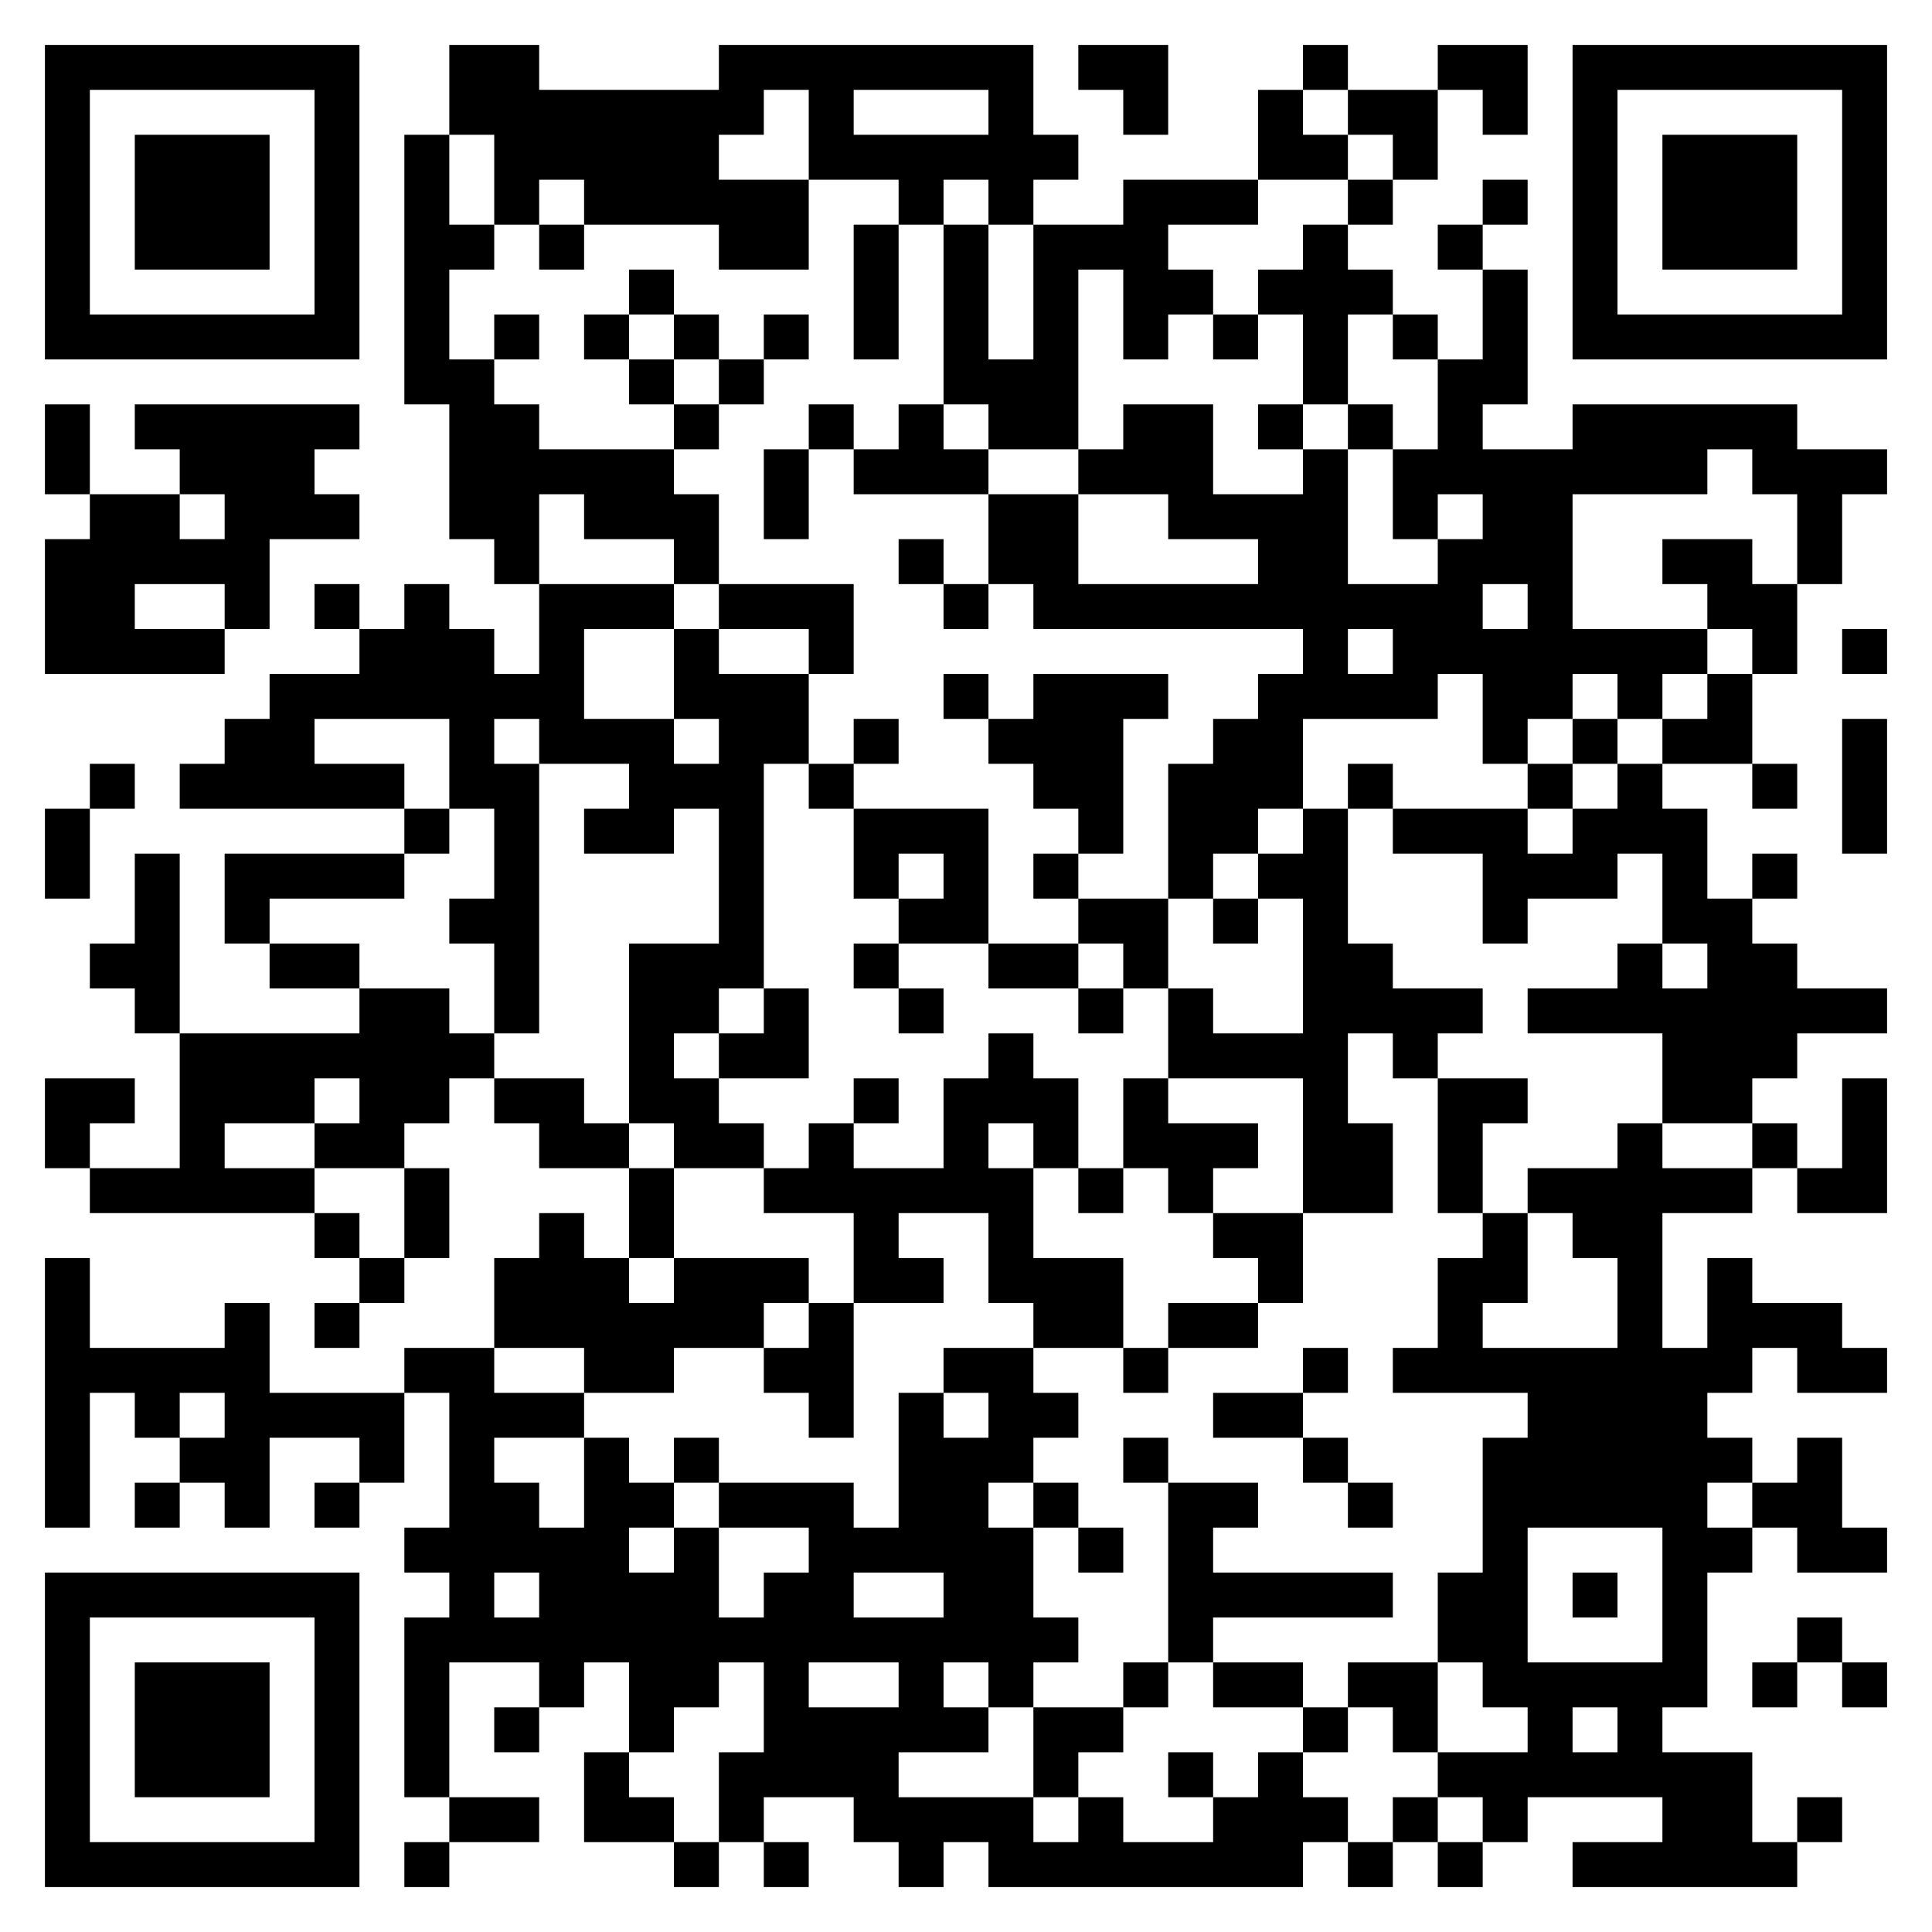
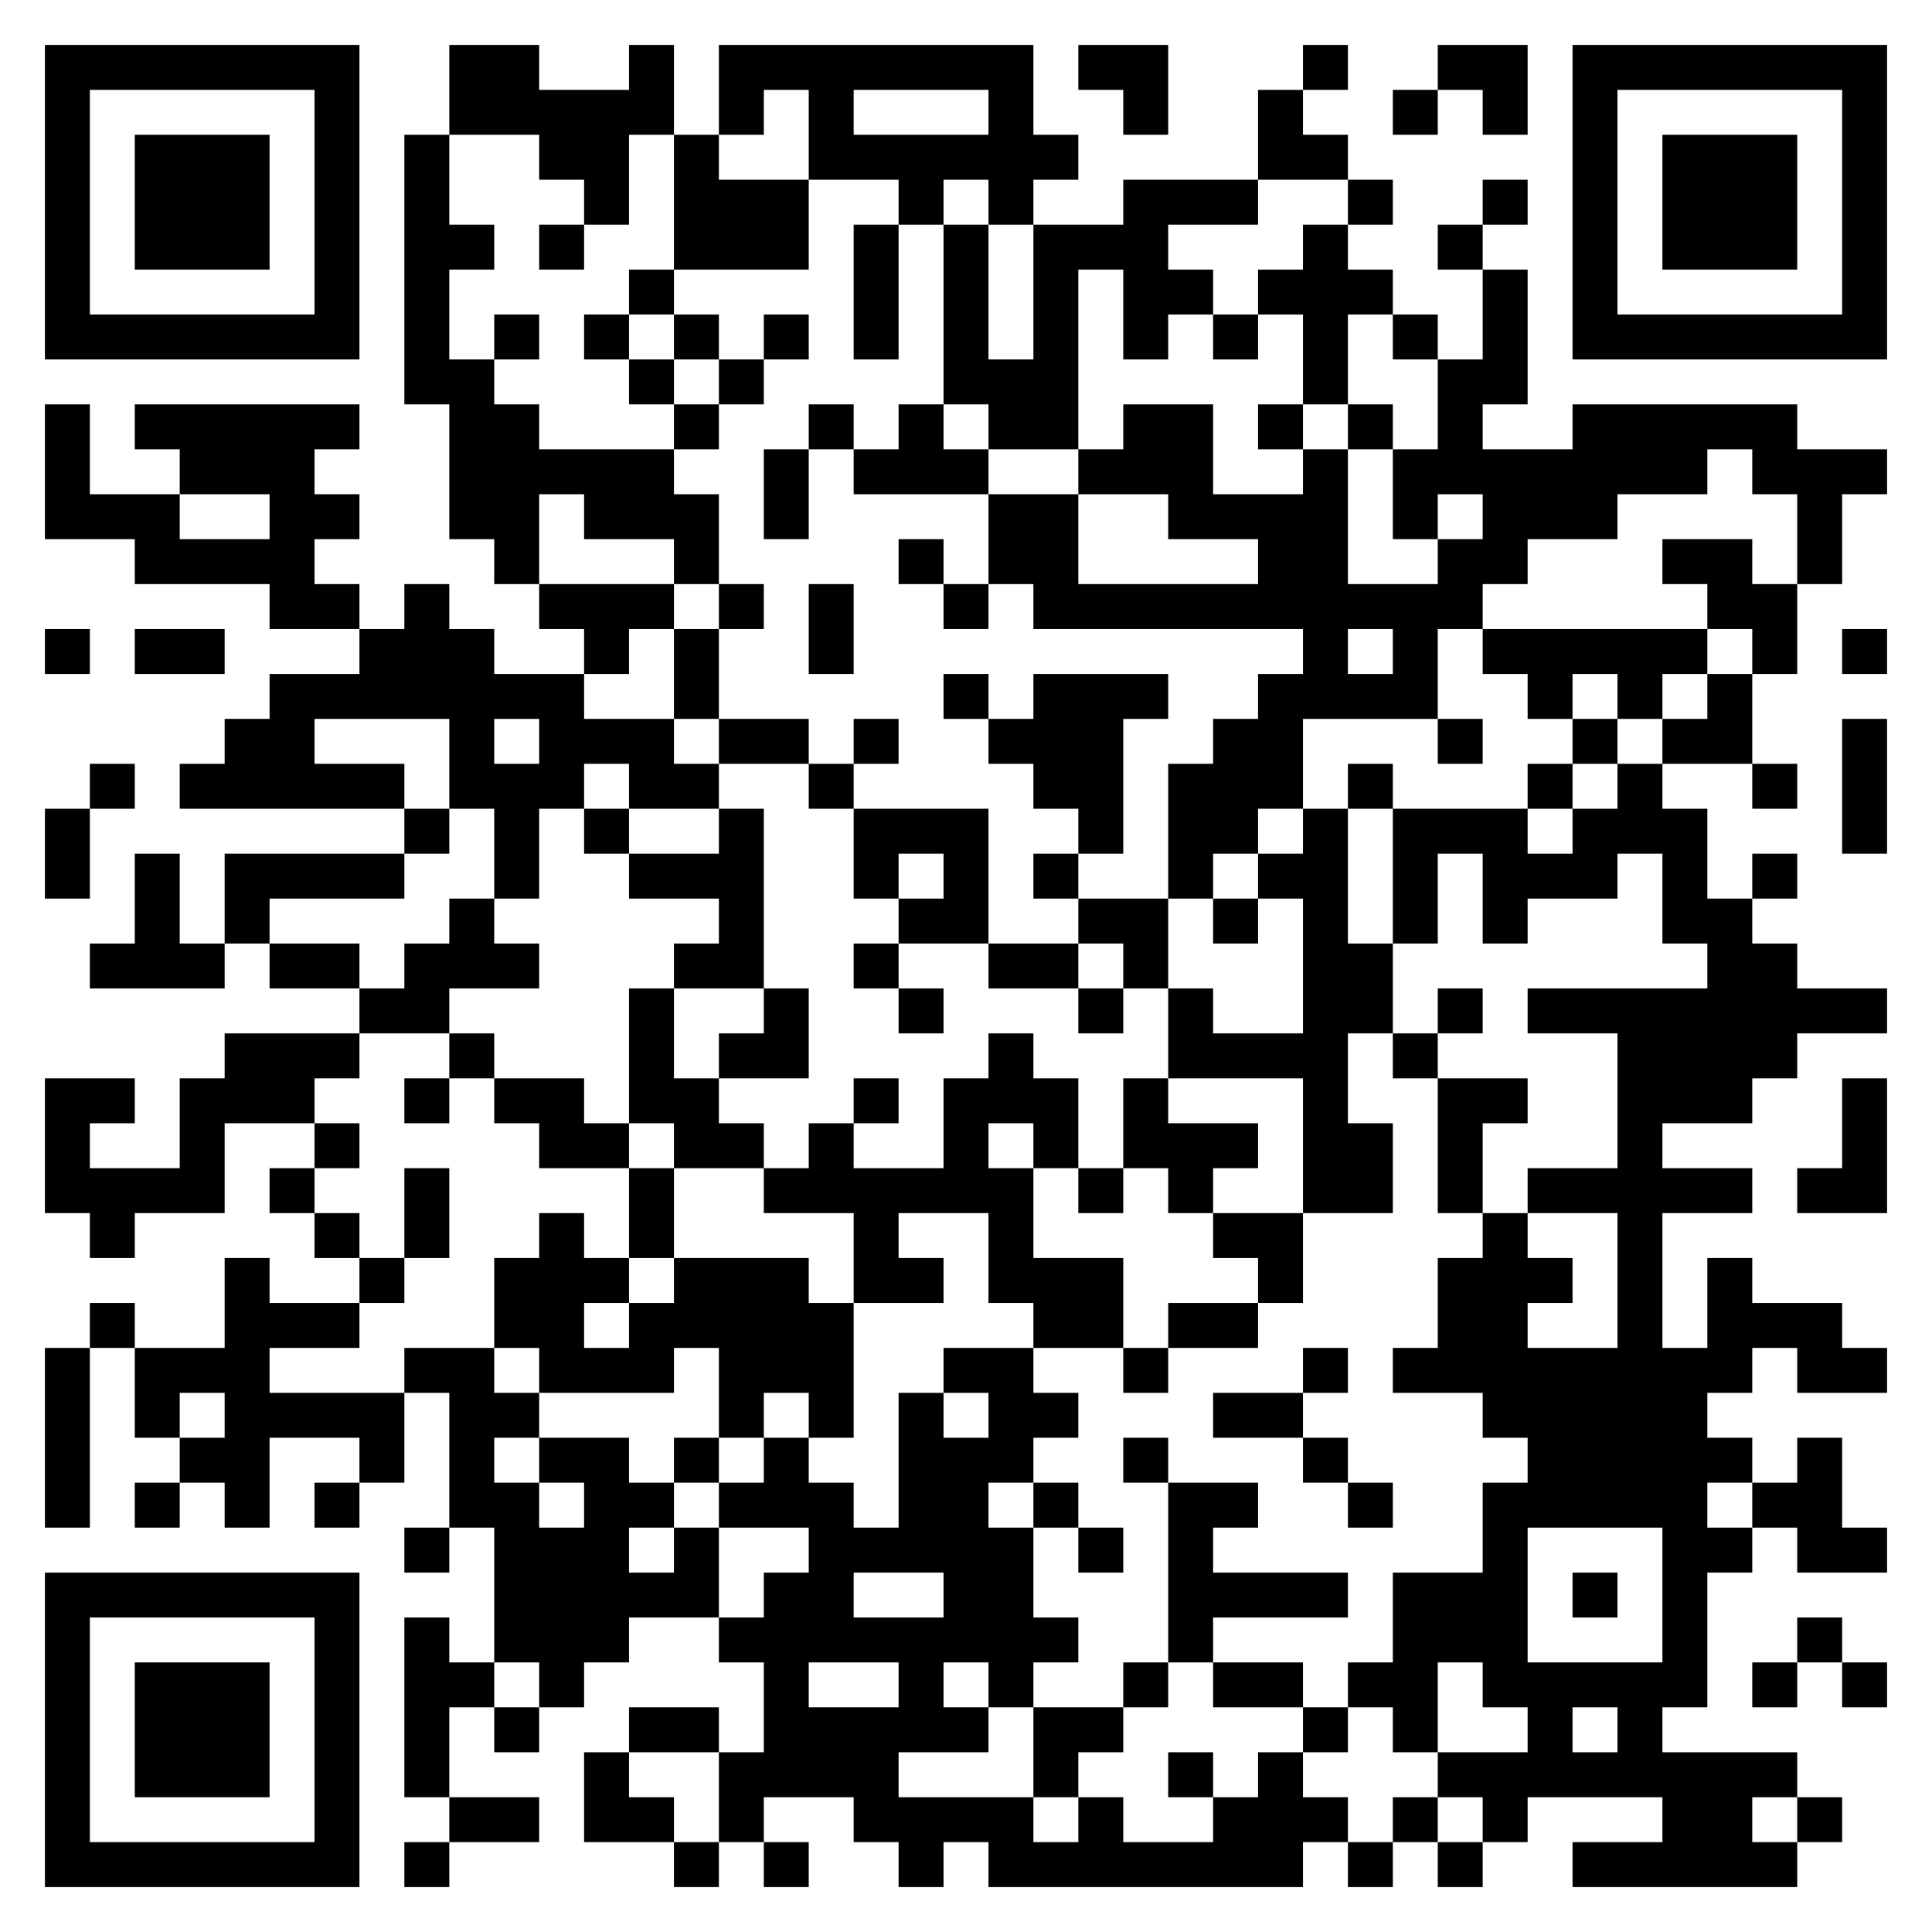
<svg xmlns="http://www.w3.org/2000/svg" width="43mm" height="43mm" version="1.1" viewBox="0 0 43 43">
-   <path d="M1,1H2V2H1zM2,1H3V2H2zM3,1H4V2H3zM4,1H5V2H4zM5,1H6V2H5zM6,1H7V2H6zM7,1H8V2H7zM10,1H11V2H10zM11,1H12V2H11zM16,1H17V2H16zM17,1H18V2H17zM18,1H19V2H18zM19,1H20V2H19zM20,1H21V2H20zM21,1H22V2H21zM22,1H23V2H22zM24,1H25V2H24zM25,1H26V2H25zM29,1H30V2H29zM32,1H33V2H32zM33,1H34V2H33zM35,1H36V2H35zM36,1H37V2H36zM37,1H38V2H37zM38,1H39V2H38zM39,1H40V2H39zM40,1H41V2H40zM41,1H42V2H41zM1,2H2V3H1zM7,2H8V3H7zM10,2H11V3H10zM11,2H12V3H11zM12,2H13V3H12zM13,2H14V3H13zM14,2H15V3H14zM15,2H16V3H15zM16,2H17V3H16zM18,2H19V3H18zM22,2H23V3H22zM25,2H26V3H25zM28,2H29V3H28zM30,2H31V3H30zM31,2H32V3H31zM33,2H34V3H33zM35,2H36V3H35zM41,2H42V3H41zM1,3H2V4H1zM3,3H4V4H3zM4,3H5V4H4zM5,3H6V4H5zM7,3H8V4H7zM9,3H10V4H9zM11,3H12V4H11zM12,3H13V4H12zM13,3H14V4H13zM14,3H15V4H14zM15,3H16V4H15zM18,3H19V4H18zM19,3H20V4H19zM20,3H21V4H20zM21,3H22V4H21zM22,3H23V4H22zM23,3H24V4H23zM28,3H29V4H28zM29,3H30V4H29zM31,3H32V4H31zM35,3H36V4H35zM37,3H38V4H37zM38,3H39V4H38zM39,3H40V4H39zM41,3H42V4H41zM1,4H2V5H1zM3,4H4V5H3zM4,4H5V5H4zM5,4H6V5H5zM7,4H8V5H7zM9,4H10V5H9zM11,4H12V5H11zM13,4H14V5H13zM14,4H15V5H14zM15,4H16V5H15zM16,4H17V5H16zM17,4H18V5H17zM20,4H21V5H20zM22,4H23V5H22zM25,4H26V5H25zM26,4H27V5H26zM27,4H28V5H27zM30,4H31V5H30zM33,4H34V5H33zM35,4H36V5H35zM37,4H38V5H37zM38,4H39V5H38zM39,4H40V5H39zM41,4H42V5H41zM1,5H2V6H1zM3,5H4V6H3zM4,5H5V6H4zM5,5H6V6H5zM7,5H8V6H7zM9,5H10V6H9zM10,5H11V6H10zM12,5H13V6H12zM16,5H17V6H16zM17,5H18V6H17zM19,5H20V6H19zM21,5H22V6H21zM23,5H24V6H23zM24,5H25V6H24zM25,5H26V6H25zM29,5H30V6H29zM32,5H33V6H32zM35,5H36V6H35zM37,5H38V6H37zM38,5H39V6H38zM39,5H40V6H39zM41,5H42V6H41zM1,6H2V7H1zM7,6H8V7H7zM9,6H10V7H9zM14,6H15V7H14zM19,6H20V7H19zM21,6H22V7H21zM23,6H24V7H23zM25,6H26V7H25zM26,6H27V7H26zM28,6H29V7H28zM29,6H30V7H29zM30,6H31V7H30zM33,6H34V7H33zM35,6H36V7H35zM41,6H42V7H41zM1,7H2V8H1zM2,7H3V8H2zM3,7H4V8H3zM4,7H5V8H4zM5,7H6V8H5zM6,7H7V8H6zM7,7H8V8H7zM9,7H10V8H9zM11,7H12V8H11zM13,7H14V8H13zM15,7H16V8H15zM17,7H18V8H17zM19,7H20V8H19zM21,7H22V8H21zM23,7H24V8H23zM25,7H26V8H25zM27,7H28V8H27zM29,7H30V8H29zM31,7H32V8H31zM33,7H34V8H33zM35,7H36V8H35zM36,7H37V8H36zM37,7H38V8H37zM38,7H39V8H38zM39,7H40V8H39zM40,7H41V8H40zM41,7H42V8H41zM9,8H10V9H9zM10,8H11V9H10zM14,8H15V9H14zM16,8H17V9H16zM21,8H22V9H21zM22,8H23V9H22zM23,8H24V9H23zM29,8H30V9H29zM32,8H33V9H32zM33,8H34V9H33zM1,9H2V10H1zM3,9H4V10H3zM4,9H5V10H4zM5,9H6V10H5zM6,9H7V10H6zM7,9H8V10H7zM10,9H11V10H10zM11,9H12V10H11zM15,9H16V10H15zM18,9H19V10H18zM20,9H21V10H20zM22,9H23V10H22zM23,9H24V10H23zM25,9H26V10H25zM26,9H27V10H26zM28,9H29V10H28zM30,9H31V10H30zM32,9H33V10H32zM35,9H36V10H35zM36,9H37V10H36zM37,9H38V10H37zM38,9H39V10H38zM39,9H40V10H39zM1,10H2V11H1zM4,10H5V11H4zM5,10H6V11H5zM6,10H7V11H6zM10,10H11V11H10zM11,10H12V11H11zM12,10H13V11H12zM13,10H14V11H13zM14,10H15V11H14zM17,10H18V11H17zM19,10H20V11H19zM20,10H21V11H20zM21,10H22V11H21zM24,10H25V11H24zM25,10H26V11H25zM26,10H27V11H26zM29,10H30V11H29zM31,10H32V11H31zM32,10H33V11H32zM33,10H34V11H33zM34,10H35V11H34zM35,10H36V11H35zM36,10H37V11H36zM37,10H38V11H37zM39,10H40V11H39zM40,10H41V11H40zM41,10H42V11H41zM2,11H3V12H2zM3,11H4V12H3zM5,11H6V12H5zM6,11H7V12H6zM7,11H8V12H7zM10,11H11V12H10zM11,11H12V12H11zM13,11H14V12H13zM14,11H15V12H14zM15,11H16V12H15zM17,11H18V12H17zM22,11H23V12H22zM23,11H24V12H23zM26,11H27V12H26zM27,11H28V12H27zM28,11H29V12H28zM29,11H30V12H29zM31,11H32V12H31zM33,11H34V12H33zM34,11H35V12H34zM40,11H41V12H40zM1,12H2V13H1zM2,12H3V13H2zM3,12H4V13H3zM4,12H5V13H4zM5,12H6V13H5zM11,12H12V13H11zM15,12H16V13H15zM20,12H21V13H20zM22,12H23V13H22zM23,12H24V13H23zM28,12H29V13H28zM29,12H30V13H29zM32,12H33V13H32zM33,12H34V13H33zM34,12H35V13H34zM37,12H38V13H37zM38,12H39V13H38zM40,12H41V13H40zM1,13H2V14H1zM2,13H3V14H2zM5,13H6V14H5zM7,13H8V14H7zM9,13H10V14H9zM12,13H13V14H12zM13,13H14V14H13zM14,13H15V14H14zM16,13H17V14H16zM17,13H18V14H17zM18,13H19V14H18zM21,13H22V14H21zM23,13H24V14H23zM24,13H25V14H24zM25,13H26V14H25zM26,13H27V14H26zM27,13H28V14H27zM28,13H29V14H28zM29,13H30V14H29zM30,13H31V14H30zM31,13H32V14H31zM32,13H33V14H32zM34,13H35V14H34zM38,13H39V14H38zM39,13H40V14H39zM1,14H2V15H1zM2,14H3V15H2zM3,14H4V15H3zM4,14H5V15H4zM8,14H9V15H8zM9,14H10V15H9zM10,14H11V15H10zM12,14H13V15H12zM15,14H16V15H15zM18,14H19V15H18zM29,14H30V15H29zM31,14H32V15H31zM32,14H33V15H32zM33,14H34V15H33zM34,14H35V15H34zM35,14H36V15H35zM36,14H37V15H36zM37,14H38V15H37zM39,14H40V15H39zM41,14H42V15H41zM6,15H7V16H6zM7,15H8V16H7zM8,15H9V16H8zM9,15H10V16H9zM10,15H11V16H10zM11,15H12V16H11zM12,15H13V16H12zM15,15H16V16H15zM16,15H17V16H16zM17,15H18V16H17zM21,15H22V16H21zM23,15H24V16H23zM24,15H25V16H24zM25,15H26V16H25zM28,15H29V16H28zM29,15H30V16H29zM30,15H31V16H30zM31,15H32V16H31zM33,15H34V16H33zM34,15H35V16H34zM36,15H37V16H36zM38,15H39V16H38zM5,16H6V17H5zM6,16H7V17H6zM10,16H11V17H10zM12,16H13V17H12zM13,16H14V17H13zM14,16H15V17H14zM16,16H17V17H16zM17,16H18V17H17zM19,16H20V17H19zM22,16H23V17H22zM23,16H24V17H23zM24,16H25V17H24zM27,16H28V17H27zM28,16H29V17H28zM33,16H34V17H33zM35,16H36V17H35zM37,16H38V17H37zM38,16H39V17H38zM41,16H42V17H41zM2,17H3V18H2zM4,17H5V18H4zM5,17H6V18H5zM6,17H7V18H6zM7,17H8V18H7zM8,17H9V18H8zM10,17H11V18H10zM11,17H12V18H11zM14,17H15V18H14zM15,17H16V18H15zM16,17H17V18H16zM18,17H19V18H18zM23,17H24V18H23zM24,17H25V18H24zM26,17H27V18H26zM27,17H28V18H27zM28,17H29V18H28zM30,17H31V18H30zM34,17H35V18H34zM36,17H37V18H36zM39,17H40V18H39zM41,17H42V18H41zM1,18H2V19H1zM9,18H10V19H9zM11,18H12V19H11zM13,18H14V19H13zM14,18H15V19H14zM16,18H17V19H16zM19,18H20V19H19zM20,18H21V19H20zM21,18H22V19H21zM24,18H25V19H24zM26,18H27V19H26zM27,18H28V19H27zM29,18H30V19H29zM31,18H32V19H31zM32,18H33V19H32zM33,18H34V19H33zM35,18H36V19H35zM36,18H37V19H36zM37,18H38V19H37zM41,18H42V19H41zM1,19H2V20H1zM3,19H4V20H3zM5,19H6V20H5zM6,19H7V20H6zM7,19H8V20H7zM8,19H9V20H8zM11,19H12V20H11zM16,19H17V20H16zM19,19H20V20H19zM21,19H22V20H21zM23,19H24V20H23zM26,19H27V20H26zM28,19H29V20H28zM29,19H30V20H29zM33,19H34V20H33zM34,19H35V20H34zM35,19H36V20H35zM37,19H38V20H37zM39,19H40V20H39zM3,20H4V21H3zM5,20H6V21H5zM10,20H11V21H10zM11,20H12V21H11zM16,20H17V21H16zM20,20H21V21H20zM21,20H22V21H21zM24,20H25V21H24zM25,20H26V21H25zM27,20H28V21H27zM29,20H30V21H29zM33,20H34V21H33zM37,20H38V21H37zM38,20H39V21H38zM2,21H3V22H2zM3,21H4V22H3zM6,21H7V22H6zM7,21H8V22H7zM11,21H12V22H11zM14,21H15V22H14zM15,21H16V22H15zM16,21H17V22H16zM19,21H20V22H19zM22,21H23V22H22zM23,21H24V22H23zM25,21H26V22H25zM29,21H30V22H29zM30,21H31V22H30zM36,21H37V22H36zM38,21H39V22H38zM39,21H40V22H39zM3,22H4V23H3zM8,22H9V23H8zM9,22H10V23H9zM11,22H12V23H11zM14,22H15V23H14zM15,22H16V23H15zM17,22H18V23H17zM20,22H21V23H20zM24,22H25V23H24zM26,22H27V23H26zM29,22H30V23H29zM30,22H31V23H30zM31,22H32V23H31zM32,22H33V23H32zM34,22H35V23H34zM35,22H36V23H35zM36,22H37V23H36zM37,22H38V23H37zM38,22H39V23H38zM39,22H40V23H39zM40,22H41V23H40zM41,22H42V23H41zM4,23H5V24H4zM5,23H6V24H5zM6,23H7V24H6zM7,23H8V24H7zM8,23H9V24H8zM9,23H10V24H9zM10,23H11V24H10zM14,23H15V24H14zM16,23H17V24H16zM17,23H18V24H17zM22,23H23V24H22zM26,23H27V24H26zM27,23H28V24H27zM28,23H29V24H28zM29,23H30V24H29zM31,23H32V24H31zM37,23H38V24H37zM38,23H39V24H38zM39,23H40V24H39zM1,24H2V25H1zM2,24H3V25H2zM4,24H5V25H4zM5,24H6V25H5zM6,24H7V25H6zM8,24H9V25H8zM9,24H10V25H9zM11,24H12V25H11zM12,24H13V25H12zM14,24H15V25H14zM15,24H16V25H15zM19,24H20V25H19zM21,24H22V25H21zM22,24H23V25H22zM23,24H24V25H23zM25,24H26V25H25zM29,24H30V25H29zM32,24H33V25H32zM33,24H34V25H33zM37,24H38V25H37zM38,24H39V25H38zM41,24H42V25H41zM1,25H2V26H1zM4,25H5V26H4zM7,25H8V26H7zM8,25H9V26H8zM12,25H13V26H12zM13,25H14V26H13zM15,25H16V26H15zM16,25H17V26H16zM18,25H19V26H18zM21,25H22V26H21zM23,25H24V26H23zM25,25H26V26H25zM26,25H27V26H26zM27,25H28V26H27zM29,25H30V26H29zM30,25H31V26H30zM32,25H33V26H32zM36,25H37V26H36zM39,25H40V26H39zM41,25H42V26H41zM2,26H3V27H2zM3,26H4V27H3zM4,26H5V27H4zM5,26H6V27H5zM6,26H7V27H6zM9,26H10V27H9zM14,26H15V27H14zM17,26H18V27H17zM18,26H19V27H18zM19,26H20V27H19zM20,26H21V27H20zM21,26H22V27H21zM22,26H23V27H22zM24,26H25V27H24zM26,26H27V27H26zM29,26H30V27H29zM30,26H31V27H30zM32,26H33V27H32zM34,26H35V27H34zM35,26H36V27H35zM36,26H37V27H36zM37,26H38V27H37zM38,26H39V27H38zM40,26H41V27H40zM41,26H42V27H41zM7,27H8V28H7zM9,27H10V28H9zM12,27H13V28H12zM14,27H15V28H14zM19,27H20V28H19zM22,27H23V28H22zM27,27H28V28H27zM28,27H29V28H28zM33,27H34V28H33zM35,27H36V28H35zM36,27H37V28H36zM1,28H2V29H1zM8,28H9V29H8zM11,28H12V29H11zM12,28H13V29H12zM13,28H14V29H13zM15,28H16V29H15zM16,28H17V29H16zM17,28H18V29H17zM19,28H20V29H19zM20,28H21V29H20zM22,28H23V29H22zM23,28H24V29H23zM24,28H25V29H24zM28,28H29V29H28zM32,28H33V29H32zM33,28H34V29H33zM36,28H37V29H36zM38,28H39V29H38zM1,29H2V30H1zM5,29H6V30H5zM7,29H8V30H7zM11,29H12V30H11zM12,29H13V30H12zM13,29H14V30H13zM14,29H15V30H14zM15,29H16V30H15zM16,29H17V30H16zM18,29H19V30H18zM23,29H24V30H23zM24,29H25V30H24zM26,29H27V30H26zM27,29H28V30H27zM32,29H33V30H32zM36,29H37V30H36zM38,29H39V30H38zM39,29H40V30H39zM40,29H41V30H40zM1,30H2V31H1zM2,30H3V31H2zM3,30H4V31H3zM4,30H5V31H4zM5,30H6V31H5zM9,30H10V31H9zM10,30H11V31H10zM13,30H14V31H13zM14,30H15V31H14zM17,30H18V31H17zM18,30H19V31H18zM21,30H22V31H21zM22,30H23V31H22zM25,30H26V31H25zM29,30H30V31H29zM31,30H32V31H31zM32,30H33V31H32zM33,30H34V31H33zM34,30H35V31H34zM35,30H36V31H35zM36,30H37V31H36zM37,30H38V31H37zM38,30H39V31H38zM40,30H41V31H40zM41,30H42V31H41zM1,31H2V32H1zM3,31H4V32H3zM5,31H6V32H5zM6,31H7V32H6zM7,31H8V32H7zM8,31H9V32H8zM10,31H11V32H10zM11,31H12V32H11zM12,31H13V32H12zM18,31H19V32H18zM20,31H21V32H20zM22,31H23V32H22zM23,31H24V32H23zM27,31H28V32H27zM28,31H29V32H28zM34,31H35V32H34zM35,31H36V32H35zM36,31H37V32H36zM37,31H38V32H37zM1,32H2V33H1zM4,32H5V33H4zM5,32H6V33H5zM8,32H9V33H8zM10,32H11V33H10zM13,32H14V33H13zM15,32H16V33H15zM20,32H21V33H20zM21,32H22V33H21zM22,32H23V33H22zM25,32H26V33H25zM29,32H30V33H29zM33,32H34V33H33zM34,32H35V33H34zM35,32H36V33H35zM36,32H37V33H36zM37,32H38V33H37zM38,32H39V33H38zM40,32H41V33H40zM1,33H2V34H1zM3,33H4V34H3zM5,33H6V34H5zM7,33H8V34H7zM10,33H11V34H10zM11,33H12V34H11zM13,33H14V34H13zM14,33H15V34H14zM16,33H17V34H16zM17,33H18V34H17zM18,33H19V34H18zM20,33H21V34H20zM21,33H22V34H21zM23,33H24V34H23zM26,33H27V34H26zM27,33H28V34H27zM30,33H31V34H30zM33,33H34V34H33zM34,33H35V34H34zM35,33H36V34H35zM36,33H37V34H36zM37,33H38V34H37zM39,33H40V34H39zM40,33H41V34H40zM9,34H10V35H9zM10,34H11V35H10zM11,34H12V35H11zM12,34H13V35H12zM13,34H14V35H13zM15,34H16V35H15zM18,34H19V35H18zM19,34H20V35H19zM20,34H21V35H20zM21,34H22V35H21zM22,34H23V35H22zM24,34H25V35H24zM26,34H27V35H26zM33,34H34V35H33zM37,34H38V35H37zM38,34H39V35H38zM40,34H41V35H40zM41,34H42V35H41zM1,35H2V36H1zM2,35H3V36H2zM3,35H4V36H3zM4,35H5V36H4zM5,35H6V36H5zM6,35H7V36H6zM7,35H8V36H7zM10,35H11V36H10zM12,35H13V36H12zM13,35H14V36H13zM14,35H15V36H14zM15,35H16V36H15zM17,35H18V36H17zM18,35H19V36H18zM21,35H22V36H21zM22,35H23V36H22zM26,35H27V36H26zM27,35H28V36H27zM28,35H29V36H28zM29,35H30V36H29zM30,35H31V36H30zM32,35H33V36H32zM33,35H34V36H33zM35,35H36V36H35zM37,35H38V36H37zM1,36H2V37H1zM7,36H8V37H7zM9,36H10V37H9zM10,36H11V37H10zM11,36H12V37H11zM12,36H13V37H12zM13,36H14V37H13zM14,36H15V37H14zM15,36H16V37H15zM16,36H17V37H16zM17,36H18V37H17zM18,36H19V37H18zM19,36H20V37H19zM20,36H21V37H20zM21,36H22V37H21zM22,36H23V37H22zM23,36H24V37H23zM26,36H27V37H26zM32,36H33V37H32zM33,36H34V37H33zM37,36H38V37H37zM40,36H41V37H40zM1,37H2V38H1zM3,37H4V38H3zM4,37H5V38H4zM5,37H6V38H5zM7,37H8V38H7zM9,37H10V38H9zM12,37H13V38H12zM14,37H15V38H14zM15,37H16V38H15zM17,37H18V38H17zM20,37H21V38H20zM22,37H23V38H22zM25,37H26V38H25zM27,37H28V38H27zM28,37H29V38H28zM30,37H31V38H30zM31,37H32V38H31zM33,37H34V38H33zM34,37H35V38H34zM35,37H36V38H35zM36,37H37V38H36zM37,37H38V38H37zM39,37H40V38H39zM41,37H42V38H41zM1,38H2V39H1zM3,38H4V39H3zM4,38H5V39H4zM5,38H6V39H5zM7,38H8V39H7zM9,38H10V39H9zM11,38H12V39H11zM14,38H15V39H14zM17,38H18V39H17zM18,38H19V39H18zM19,38H20V39H19zM20,38H21V39H20zM21,38H22V39H21zM23,38H24V39H23zM24,38H25V39H24zM29,38H30V39H29zM31,38H32V39H31zM34,38H35V39H34zM36,38H37V39H36zM1,39H2V40H1zM3,39H4V40H3zM4,39H5V40H4zM5,39H6V40H5zM7,39H8V40H7zM9,39H10V40H9zM13,39H14V40H13zM16,39H17V40H16zM17,39H18V40H17zM18,39H19V40H18zM19,39H20V40H19zM23,39H24V40H23zM26,39H27V40H26zM28,39H29V40H28zM32,39H33V40H32zM33,39H34V40H33zM34,39H35V40H34zM35,39H36V40H35zM36,39H37V40H36zM37,39H38V40H37zM38,39H39V40H38zM1,40H2V41H1zM7,40H8V41H7zM10,40H11V41H10zM11,40H12V41H11zM13,40H14V41H13zM14,40H15V41H14zM16,40H17V41H16zM19,40H20V41H19zM20,40H21V41H20zM21,40H22V41H21zM22,40H23V41H22zM24,40H25V41H24zM27,40H28V41H27zM28,40H29V41H28zM29,40H30V41H29zM31,40H32V41H31zM33,40H34V41H33zM37,40H38V41H37zM38,40H39V41H38zM40,40H41V41H40zM1,41H2V42H1zM2,41H3V42H2zM3,41H4V42H3zM4,41H5V42H4zM5,41H6V42H5zM6,41H7V42H6zM7,41H8V42H7zM9,41H10V42H9zM15,41H16V42H15zM17,41H18V42H17zM20,41H21V42H20zM22,41H23V42H22zM23,41H24V42H23zM24,41H25V42H24zM25,41H26V42H25zM26,41H27V42H26zM27,41H28V42H27zM28,41H29V42H28zM30,41H31V42H30zM32,41H33V42H32zM35,41H36V42H35zM36,41H37V42H36zM37,41H38V42H37zM38,41H39V42H38zM39,41H40V42H39z" id="qr-path" fill="#000000" fill-opacity="1" fill-rule="nonzero" stroke="none" />
+   <path d="M1,1H2V2H1zM2,1H3V2H2zM3,1H4V2H3zM4,1H5V2H4zM5,1H6V2H5zM6,1H7V2H6zM7,1H8V2H7zM10,1H11V2H10zM11,1H12V2H11zM14,1H15V2H14zM16,1H17V2H16zM17,1H18V2H17zM18,1H19V2H18zM19,1H20V2H19zM20,1H21V2H20zM21,1H22V2H21zM22,1H23V2H22zM24,1H25V2H24zM25,1H26V2H25zM29,1H30V2H29zM32,1H33V2H32zM33,1H34V2H33zM35,1H36V2H35zM36,1H37V2H36zM37,1H38V2H37zM38,1H39V2H38zM39,1H40V2H39zM40,1H41V2H40zM41,1H42V2H41zM1,2H2V3H1zM7,2H8V3H7zM10,2H11V3H10zM11,2H12V3H11zM12,2H13V3H12zM13,2H14V3H13zM14,2H15V3H14zM16,2H17V3H16zM18,2H19V3H18zM22,2H23V3H22zM25,2H26V3H25zM28,2H29V3H28zM31,2H32V3H31zM33,2H34V3H33zM35,2H36V3H35zM41,2H42V3H41zM1,3H2V4H1zM3,3H4V4H3zM4,3H5V4H4zM5,3H6V4H5zM7,3H8V4H7zM9,3H10V4H9zM12,3H13V4H12zM13,3H14V4H13zM15,3H16V4H15zM18,3H19V4H18zM19,3H20V4H19zM20,3H21V4H20zM21,3H22V4H21zM22,3H23V4H22zM23,3H24V4H23zM28,3H29V4H28zM29,3H30V4H29zM35,3H36V4H35zM37,3H38V4H37zM38,3H39V4H38zM39,3H40V4H39zM41,3H42V4H41zM1,4H2V5H1zM3,4H4V5H3zM4,4H5V5H4zM5,4H6V5H5zM7,4H8V5H7zM9,4H10V5H9zM13,4H14V5H13zM15,4H16V5H15zM16,4H17V5H16zM17,4H18V5H17zM20,4H21V5H20zM22,4H23V5H22zM25,4H26V5H25zM26,4H27V5H26zM27,4H28V5H27zM30,4H31V5H30zM33,4H34V5H33zM35,4H36V5H35zM37,4H38V5H37zM38,4H39V5H38zM39,4H40V5H39zM41,4H42V5H41zM1,5H2V6H1zM3,5H4V6H3zM4,5H5V6H4zM5,5H6V6H5zM7,5H8V6H7zM9,5H10V6H9zM10,5H11V6H10zM12,5H13V6H12zM15,5H16V6H15zM16,5H17V6H16zM17,5H18V6H17zM19,5H20V6H19zM21,5H22V6H21zM23,5H24V6H23zM24,5H25V6H24zM25,5H26V6H25zM29,5H30V6H29zM32,5H33V6H32zM35,5H36V6H35zM37,5H38V6H37zM38,5H39V6H38zM39,5H40V6H39zM41,5H42V6H41zM1,6H2V7H1zM7,6H8V7H7zM9,6H10V7H9zM14,6H15V7H14zM19,6H20V7H19zM21,6H22V7H21zM23,6H24V7H23zM25,6H26V7H25zM26,6H27V7H26zM28,6H29V7H28zM29,6H30V7H29zM30,6H31V7H30zM33,6H34V7H33zM35,6H36V7H35zM41,6H42V7H41zM1,7H2V8H1zM2,7H3V8H2zM3,7H4V8H3zM4,7H5V8H4zM5,7H6V8H5zM6,7H7V8H6zM7,7H8V8H7zM9,7H10V8H9zM11,7H12V8H11zM13,7H14V8H13zM15,7H16V8H15zM17,7H18V8H17zM19,7H20V8H19zM21,7H22V8H21zM23,7H24V8H23zM25,7H26V8H25zM27,7H28V8H27zM29,7H30V8H29zM31,7H32V8H31zM33,7H34V8H33zM35,7H36V8H35zM36,7H37V8H36zM37,7H38V8H37zM38,7H39V8H38zM39,7H40V8H39zM40,7H41V8H40zM41,7H42V8H41zM9,8H10V9H9zM10,8H11V9H10zM14,8H15V9H14zM16,8H17V9H16zM21,8H22V9H21zM22,8H23V9H22zM23,8H24V9H23zM29,8H30V9H29zM32,8H33V9H32zM33,8H34V9H33zM1,9H2V10H1zM3,9H4V10H3zM4,9H5V10H4zM5,9H6V10H5zM6,9H7V10H6zM7,9H8V10H7zM10,9H11V10H10zM11,9H12V10H11zM15,9H16V10H15zM18,9H19V10H18zM20,9H21V10H20zM22,9H23V10H22zM23,9H24V10H23zM25,9H26V10H25zM26,9H27V10H26zM28,9H29V10H28zM30,9H31V10H30zM32,9H33V10H32zM35,9H36V10H35zM36,9H37V10H36zM37,9H38V10H37zM38,9H39V10H38zM39,9H40V10H39zM1,10H2V11H1zM4,10H5V11H4zM5,10H6V11H5zM6,10H7V11H6zM10,10H11V11H10zM11,10H12V11H11zM12,10H13V11H12zM13,10H14V11H13zM14,10H15V11H14zM17,10H18V11H17zM19,10H20V11H19zM20,10H21V11H20zM21,10H22V11H21zM24,10H25V11H24zM25,10H26V11H25zM26,10H27V11H26zM29,10H30V11H29zM31,10H32V11H31zM32,10H33V11H32zM33,10H34V11H33zM34,10H35V11H34zM35,10H36V11H35zM36,10H37V11H36zM37,10H38V11H37zM39,10H40V11H39zM40,10H41V11H40zM41,10H42V11H41zM1,11H2V12H1zM2,11H3V12H2zM3,11H4V12H3zM6,11H7V12H6zM7,11H8V12H7zM10,11H11V12H10zM11,11H12V12H11zM13,11H14V12H13zM14,11H15V12H14zM15,11H16V12H15zM17,11H18V12H17zM22,11H23V12H22zM23,11H24V12H23zM26,11H27V12H26zM27,11H28V12H27zM28,11H29V12H28zM29,11H30V12H29zM31,11H32V12H31zM33,11H34V12H33zM34,11H35V12H34zM35,11H36V12H35zM40,11H41V12H40zM3,12H4V13H3zM4,12H5V13H4zM5,12H6V13H5zM6,12H7V13H6zM11,12H12V13H11zM15,12H16V13H15zM20,12H21V13H20zM22,12H23V13H22zM23,12H24V13H23zM28,12H29V13H28zM29,12H30V13H29zM32,12H33V13H32zM33,12H34V13H33zM37,12H38V13H37zM38,12H39V13H38zM40,12H41V13H40zM6,13H7V14H6zM7,13H8V14H7zM9,13H10V14H9zM12,13H13V14H12zM13,13H14V14H13zM14,13H15V14H14zM16,13H17V14H16zM18,13H19V14H18zM21,13H22V14H21zM23,13H24V14H23zM24,13H25V14H24zM25,13H26V14H25zM26,13H27V14H26zM27,13H28V14H27zM28,13H29V14H28zM29,13H30V14H29zM30,13H31V14H30zM31,13H32V14H31zM32,13H33V14H32zM38,13H39V14H38zM39,13H40V14H39zM1,14H2V15H1zM3,14H4V15H3zM4,14H5V15H4zM8,14H9V15H8zM9,14H10V15H9zM10,14H11V15H10zM13,14H14V15H13zM15,14H16V15H15zM18,14H19V15H18zM29,14H30V15H29zM31,14H32V15H31zM33,14H34V15H33zM34,14H35V15H34zM35,14H36V15H35zM36,14H37V15H36zM37,14H38V15H37zM39,14H40V15H39zM41,14H42V15H41zM6,15H7V16H6zM7,15H8V16H7zM8,15H9V16H8zM9,15H10V16H9zM10,15H11V16H10zM11,15H12V16H11zM12,15H13V16H12zM15,15H16V16H15zM21,15H22V16H21zM23,15H24V16H23zM24,15H25V16H24zM25,15H26V16H25zM28,15H29V16H28zM29,15H30V16H29zM30,15H31V16H30zM31,15H32V16H31zM34,15H35V16H34zM36,15H37V16H36zM38,15H39V16H38zM5,16H6V17H5zM6,16H7V17H6zM10,16H11V17H10zM12,16H13V17H12zM13,16H14V17H13zM14,16H15V17H14zM16,16H17V17H16zM17,16H18V17H17zM19,16H20V17H19zM22,16H23V17H22zM23,16H24V17H23zM24,16H25V17H24zM27,16H28V17H27zM28,16H29V17H28zM32,16H33V17H32zM35,16H36V17H35zM37,16H38V17H37zM38,16H39V17H38zM41,16H42V17H41zM2,17H3V18H2zM4,17H5V18H4zM5,17H6V18H5zM6,17H7V18H6zM7,17H8V18H7zM8,17H9V18H8zM10,17H11V18H10zM11,17H12V18H11zM12,17H13V18H12zM14,17H15V18H14zM15,17H16V18H15zM18,17H19V18H18zM23,17H24V18H23zM24,17H25V18H24zM26,17H27V18H26zM27,17H28V18H27zM28,17H29V18H28zM30,17H31V18H30zM34,17H35V18H34zM36,17H37V18H36zM39,17H40V18H39zM41,17H42V18H41zM1,18H2V19H1zM9,18H10V19H9zM11,18H12V19H11zM13,18H14V19H13zM16,18H17V19H16zM19,18H20V19H19zM20,18H21V19H20zM21,18H22V19H21zM24,18H25V19H24zM26,18H27V19H26zM27,18H28V19H27zM29,18H30V19H29zM31,18H32V19H31zM32,18H33V19H32zM33,18H34V19H33zM35,18H36V19H35zM36,18H37V19H36zM37,18H38V19H37zM41,18H42V19H41zM1,19H2V20H1zM3,19H4V20H3zM5,19H6V20H5zM6,19H7V20H6zM7,19H8V20H7zM8,19H9V20H8zM11,19H12V20H11zM14,19H15V20H14zM15,19H16V20H15zM16,19H17V20H16zM19,19H20V20H19zM21,19H22V20H21zM23,19H24V20H23zM26,19H27V20H26zM28,19H29V20H28zM29,19H30V20H29zM31,19H32V20H31zM33,19H34V20H33zM34,19H35V20H34zM35,19H36V20H35zM37,19H38V20H37zM39,19H40V20H39zM3,20H4V21H3zM5,20H6V21H5zM10,20H11V21H10zM16,20H17V21H16zM20,20H21V21H20zM21,20H22V21H21zM24,20H25V21H24zM25,20H26V21H25zM27,20H28V21H27zM29,20H30V21H29zM31,20H32V21H31zM33,20H34V21H33zM37,20H38V21H37zM38,20H39V21H38zM2,21H3V22H2zM3,21H4V22H3zM4,21H5V22H4zM6,21H7V22H6zM7,21H8V22H7zM9,21H10V22H9zM10,21H11V22H10zM11,21H12V22H11zM15,21H16V22H15zM16,21H17V22H16zM19,21H20V22H19zM22,21H23V22H22zM23,21H24V22H23zM25,21H26V22H25zM29,21H30V22H29zM30,21H31V22H30zM38,21H39V22H38zM39,21H40V22H39zM8,22H9V23H8zM9,22H10V23H9zM14,22H15V23H14zM17,22H18V23H17zM20,22H21V23H20zM24,22H25V23H24zM26,22H27V23H26zM29,22H30V23H29zM30,22H31V23H30zM32,22H33V23H32zM34,22H35V23H34zM35,22H36V23H35zM36,22H37V23H36zM37,22H38V23H37zM38,22H39V23H38zM39,22H40V23H39zM40,22H41V23H40zM41,22H42V23H41zM5,23H6V24H5zM6,23H7V24H6zM7,23H8V24H7zM10,23H11V24H10zM14,23H15V24H14zM16,23H17V24H16zM17,23H18V24H17zM22,23H23V24H22zM26,23H27V24H26zM27,23H28V24H27zM28,23H29V24H28zM29,23H30V24H29zM31,23H32V24H31zM36,23H37V24H36zM37,23H38V24H37zM38,23H39V24H38zM39,23H40V24H39zM1,24H2V25H1zM2,24H3V25H2zM4,24H5V25H4zM5,24H6V25H5zM6,24H7V25H6zM9,24H10V25H9zM11,24H12V25H11zM12,24H13V25H12zM14,24H15V25H14zM15,24H16V25H15zM19,24H20V25H19zM21,24H22V25H21zM22,24H23V25H22zM23,24H24V25H23zM25,24H26V25H25zM29,24H30V25H29zM32,24H33V25H32zM33,24H34V25H33zM36,24H37V25H36zM37,24H38V25H37zM38,24H39V25H38zM41,24H42V25H41zM1,25H2V26H1zM4,25H5V26H4zM7,25H8V26H7zM12,25H13V26H12zM13,25H14V26H13zM15,25H16V26H15zM16,25H17V26H16zM18,25H19V26H18zM21,25H22V26H21zM23,25H24V26H23zM25,25H26V26H25zM26,25H27V26H26zM27,25H28V26H27zM29,25H30V26H29zM30,25H31V26H30zM32,25H33V26H32zM36,25H37V26H36zM41,25H42V26H41zM1,26H2V27H1zM2,26H3V27H2zM3,26H4V27H3zM4,26H5V27H4zM6,26H7V27H6zM9,26H10V27H9zM14,26H15V27H14zM17,26H18V27H17zM18,26H19V27H18zM19,26H20V27H19zM20,26H21V27H20zM21,26H22V27H21zM22,26H23V27H22zM24,26H25V27H24zM26,26H27V27H26zM29,26H30V27H29zM30,26H31V27H30zM32,26H33V27H32zM34,26H35V27H34zM35,26H36V27H35zM36,26H37V27H36zM37,26H38V27H37zM38,26H39V27H38zM40,26H41V27H40zM41,26H42V27H41zM2,27H3V28H2zM7,27H8V28H7zM9,27H10V28H9zM12,27H13V28H12zM14,27H15V28H14zM19,27H20V28H19zM22,27H23V28H22zM27,27H28V28H27zM28,27H29V28H28zM33,27H34V28H33zM36,27H37V28H36zM5,28H6V29H5zM8,28H9V29H8zM11,28H12V29H11zM12,28H13V29H12zM13,28H14V29H13zM15,28H16V29H15zM16,28H17V29H16zM17,28H18V29H17zM19,28H20V29H19zM20,28H21V29H20zM22,28H23V29H22zM23,28H24V29H23zM24,28H25V29H24zM28,28H29V29H28zM32,28H33V29H32zM33,28H34V29H33zM34,28H35V29H34zM36,28H37V29H36zM38,28H39V29H38zM2,29H3V30H2zM5,29H6V30H5zM6,29H7V30H6zM7,29H8V30H7zM11,29H12V30H11zM12,29H13V30H12zM14,29H15V30H14zM15,29H16V30H15zM16,29H17V30H16zM17,29H18V30H17zM18,29H19V30H18zM23,29H24V30H23zM24,29H25V30H24zM26,29H27V30H26zM27,29H28V30H27zM32,29H33V30H32zM33,29H34V30H33zM36,29H37V30H36zM38,29H39V30H38zM39,29H40V30H39zM40,29H41V30H40zM1,30H2V31H1zM3,30H4V31H3zM4,30H5V31H4zM5,30H6V31H5zM9,30H10V31H9zM10,30H11V31H10zM12,30H13V31H12zM13,30H14V31H13zM14,30H15V31H14zM16,30H17V31H16zM17,30H18V31H17zM18,30H19V31H18zM21,30H22V31H21zM22,30H23V31H22zM25,30H26V31H25zM29,30H30V31H29zM31,30H32V31H31zM32,30H33V31H32zM33,30H34V31H33zM34,30H35V31H34zM35,30H36V31H35zM36,30H37V31H36zM37,30H38V31H37zM38,30H39V31H38zM40,30H41V31H40zM41,30H42V31H41zM1,31H2V32H1zM3,31H4V32H3zM5,31H6V32H5zM6,31H7V32H6zM7,31H8V32H7zM8,31H9V32H8zM10,31H11V32H10zM11,31H12V32H11zM16,31H17V32H16zM18,31H19V32H18zM20,31H21V32H20zM22,31H23V32H22zM23,31H24V32H23zM27,31H28V32H27zM28,31H29V32H28zM33,31H34V32H33zM34,31H35V32H34zM35,31H36V32H35zM36,31H37V32H36zM37,31H38V32H37zM1,32H2V33H1zM4,32H5V33H4zM5,32H6V33H5zM8,32H9V33H8zM10,32H11V33H10zM12,32H13V33H12zM13,32H14V33H13zM15,32H16V33H15zM17,32H18V33H17zM20,32H21V33H20zM21,32H22V33H21zM22,32H23V33H22zM25,32H26V33H25zM29,32H30V33H29zM34,32H35V33H34zM35,32H36V33H35zM36,32H37V33H36zM37,32H38V33H37zM38,32H39V33H38zM40,32H41V33H40zM1,33H2V34H1zM3,33H4V34H3zM5,33H6V34H5zM7,33H8V34H7zM10,33H11V34H10zM11,33H12V34H11zM13,33H14V34H13zM14,33H15V34H14zM16,33H17V34H16zM17,33H18V34H17zM18,33H19V34H18zM20,33H21V34H20zM21,33H22V34H21zM23,33H24V34H23zM26,33H27V34H26zM27,33H28V34H27zM30,33H31V34H30zM33,33H34V34H33zM34,33H35V34H34zM35,33H36V34H35zM36,33H37V34H36zM37,33H38V34H37zM39,33H40V34H39zM40,33H41V34H40zM9,34H10V35H9zM11,34H12V35H11zM12,34H13V35H12zM13,34H14V35H13zM15,34H16V35H15zM18,34H19V35H18zM19,34H20V35H19zM20,34H21V35H20zM21,34H22V35H21zM22,34H23V35H22zM24,34H25V35H24zM26,34H27V35H26zM33,34H34V35H33zM37,34H38V35H37zM38,34H39V35H38zM40,34H41V35H40zM41,34H42V35H41zM1,35H2V36H1zM2,35H3V36H2zM3,35H4V36H3zM4,35H5V36H4zM5,35H6V36H5zM6,35H7V36H6zM7,35H8V36H7zM11,35H12V36H11zM12,35H13V36H12zM13,35H14V36H13zM14,35H15V36H14zM15,35H16V36H15zM17,35H18V36H17zM18,35H19V36H18zM21,35H22V36H21zM22,35H23V36H22zM26,35H27V36H26zM27,35H28V36H27zM28,35H29V36H28zM29,35H30V36H29zM31,35H32V36H31zM32,35H33V36H32zM33,35H34V36H33zM35,35H36V36H35zM37,35H38V36H37zM1,36H2V37H1zM7,36H8V37H7zM9,36H10V37H9zM11,36H12V37H11zM12,36H13V37H12zM13,36H14V37H13zM16,36H17V37H16zM17,36H18V37H17zM18,36H19V37H18zM19,36H20V37H19zM20,36H21V37H20zM21,36H22V37H21zM22,36H23V37H22zM23,36H24V37H23zM26,36H27V37H26zM31,36H32V37H31zM32,36H33V37H32zM33,36H34V37H33zM37,36H38V37H37zM40,36H41V37H40zM1,37H2V38H1zM3,37H4V38H3zM4,37H5V38H4zM5,37H6V38H5zM7,37H8V38H7zM9,37H10V38H9zM10,37H11V38H10zM12,37H13V38H12zM17,37H18V38H17zM20,37H21V38H20zM22,37H23V38H22zM25,37H26V38H25zM27,37H28V38H27zM28,37H29V38H28zM30,37H31V38H30zM31,37H32V38H31zM33,37H34V38H33zM34,37H35V38H34zM35,37H36V38H35zM36,37H37V38H36zM37,37H38V38H37zM39,37H40V38H39zM41,37H42V38H41zM1,38H2V39H1zM3,38H4V39H3zM4,38H5V39H4zM5,38H6V39H5zM7,38H8V39H7zM9,38H10V39H9zM11,38H12V39H11zM14,38H15V39H14zM15,38H16V39H15zM17,38H18V39H17zM18,38H19V39H18zM19,38H20V39H19zM20,38H21V39H20zM21,38H22V39H21zM23,38H24V39H23zM24,38H25V39H24zM29,38H30V39H29zM31,38H32V39H31zM34,38H35V39H34zM36,38H37V39H36zM1,39H2V40H1zM3,39H4V40H3zM4,39H5V40H4zM5,39H6V40H5zM7,39H8V40H7zM9,39H10V40H9zM13,39H14V40H13zM16,39H17V40H16zM17,39H18V40H17zM18,39H19V40H18zM19,39H20V40H19zM23,39H24V40H23zM26,39H27V40H26zM28,39H29V40H28zM32,39H33V40H32zM33,39H34V40H33zM34,39H35V40H34zM35,39H36V40H35zM36,39H37V40H36zM37,39H38V40H37zM38,39H39V40H38zM39,39H40V40H39zM1,40H2V41H1zM7,40H8V41H7zM10,40H11V41H10zM11,40H12V41H11zM13,40H14V41H13zM14,40H15V41H14zM16,40H17V41H16zM19,40H20V41H19zM20,40H21V41H20zM21,40H22V41H21zM22,40H23V41H22zM24,40H25V41H24zM27,40H28V41H27zM28,40H29V41H28zM29,40H30V41H29zM31,40H32V41H31zM33,40H34V41H33zM37,40H38V41H37zM38,40H39V41H38zM40,40H41V41H40zM1,41H2V42H1zM2,41H3V42H2zM3,41H4V42H3zM4,41H5V42H4zM5,41H6V42H5zM6,41H7V42H6zM7,41H8V42H7zM9,41H10V42H9zM15,41H16V42H15zM17,41H18V42H17zM20,41H21V42H20zM22,41H23V42H22zM23,41H24V42H23zM24,41H25V42H24zM25,41H26V42H25zM26,41H27V42H26zM27,41H28V42H27zM28,41H29V42H28zM30,41H31V42H30zM32,41H33V42H32zM35,41H36V42H35zM36,41H37V42H36zM37,41H38V42H37zM38,41H39V42H38zM39,41H40V42H39z" id="qr-path" fill="#000000" fill-opacity="1" fill-rule="nonzero" stroke="none" />
</svg>
